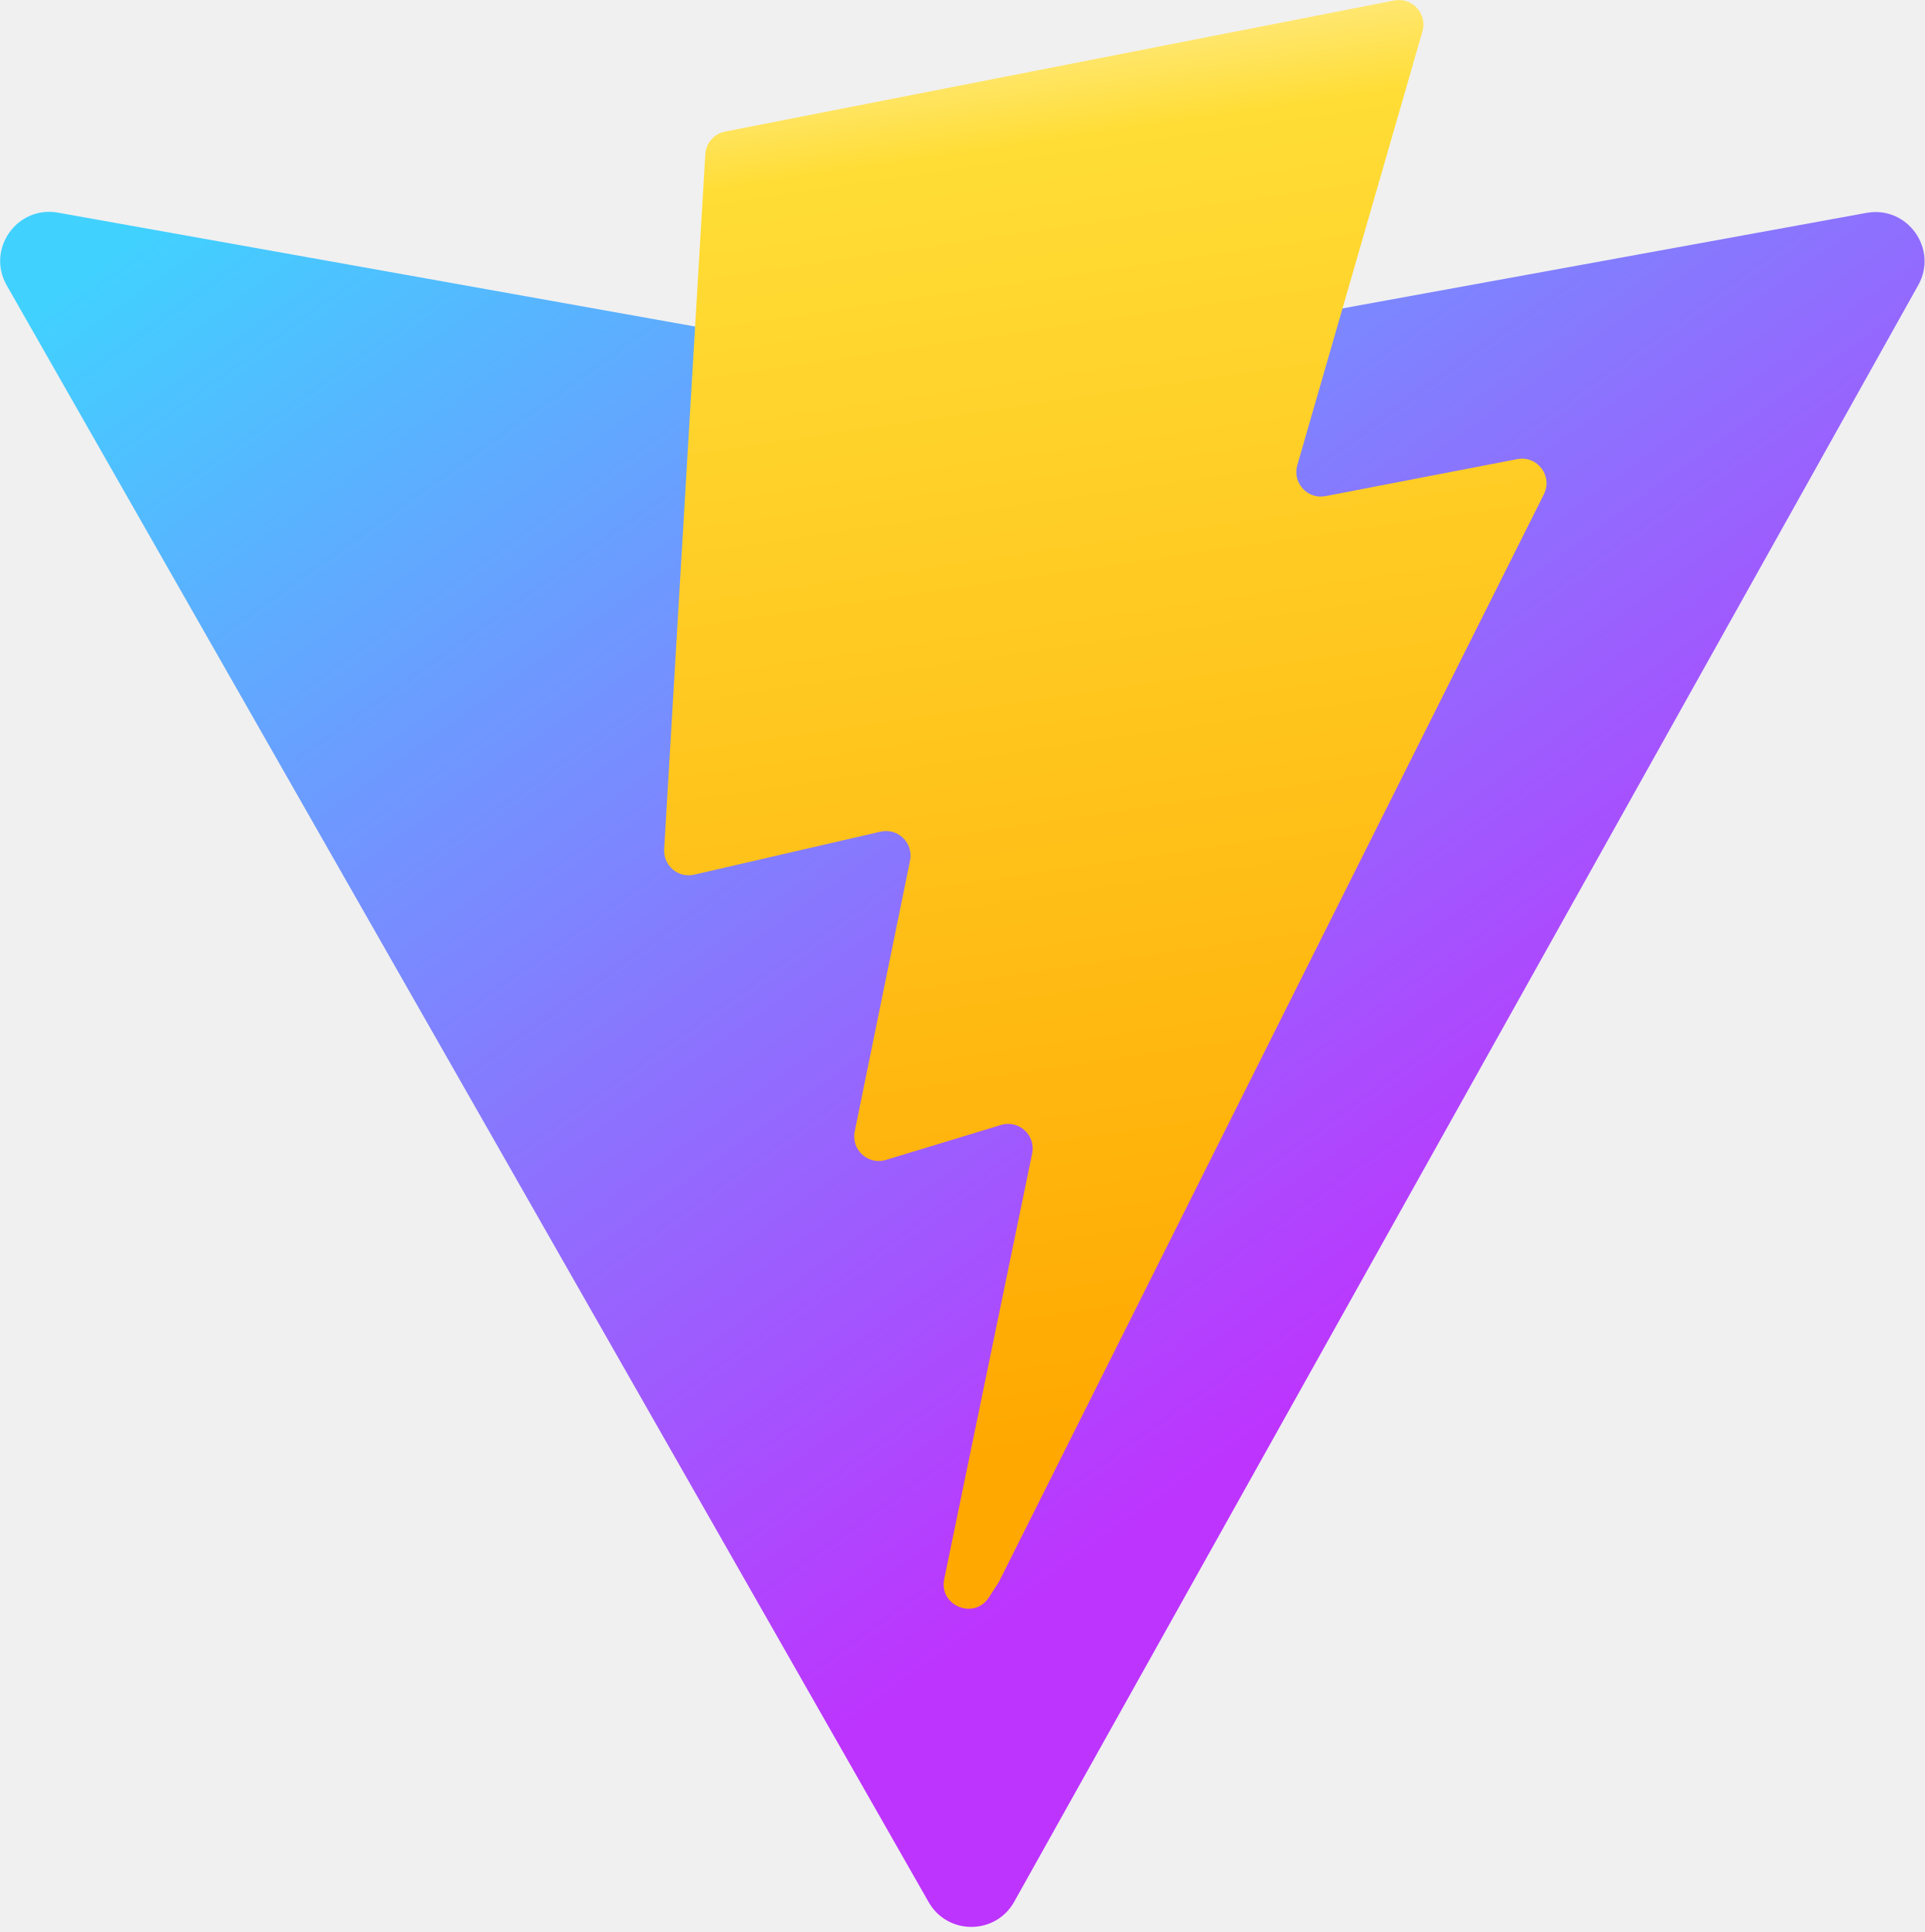
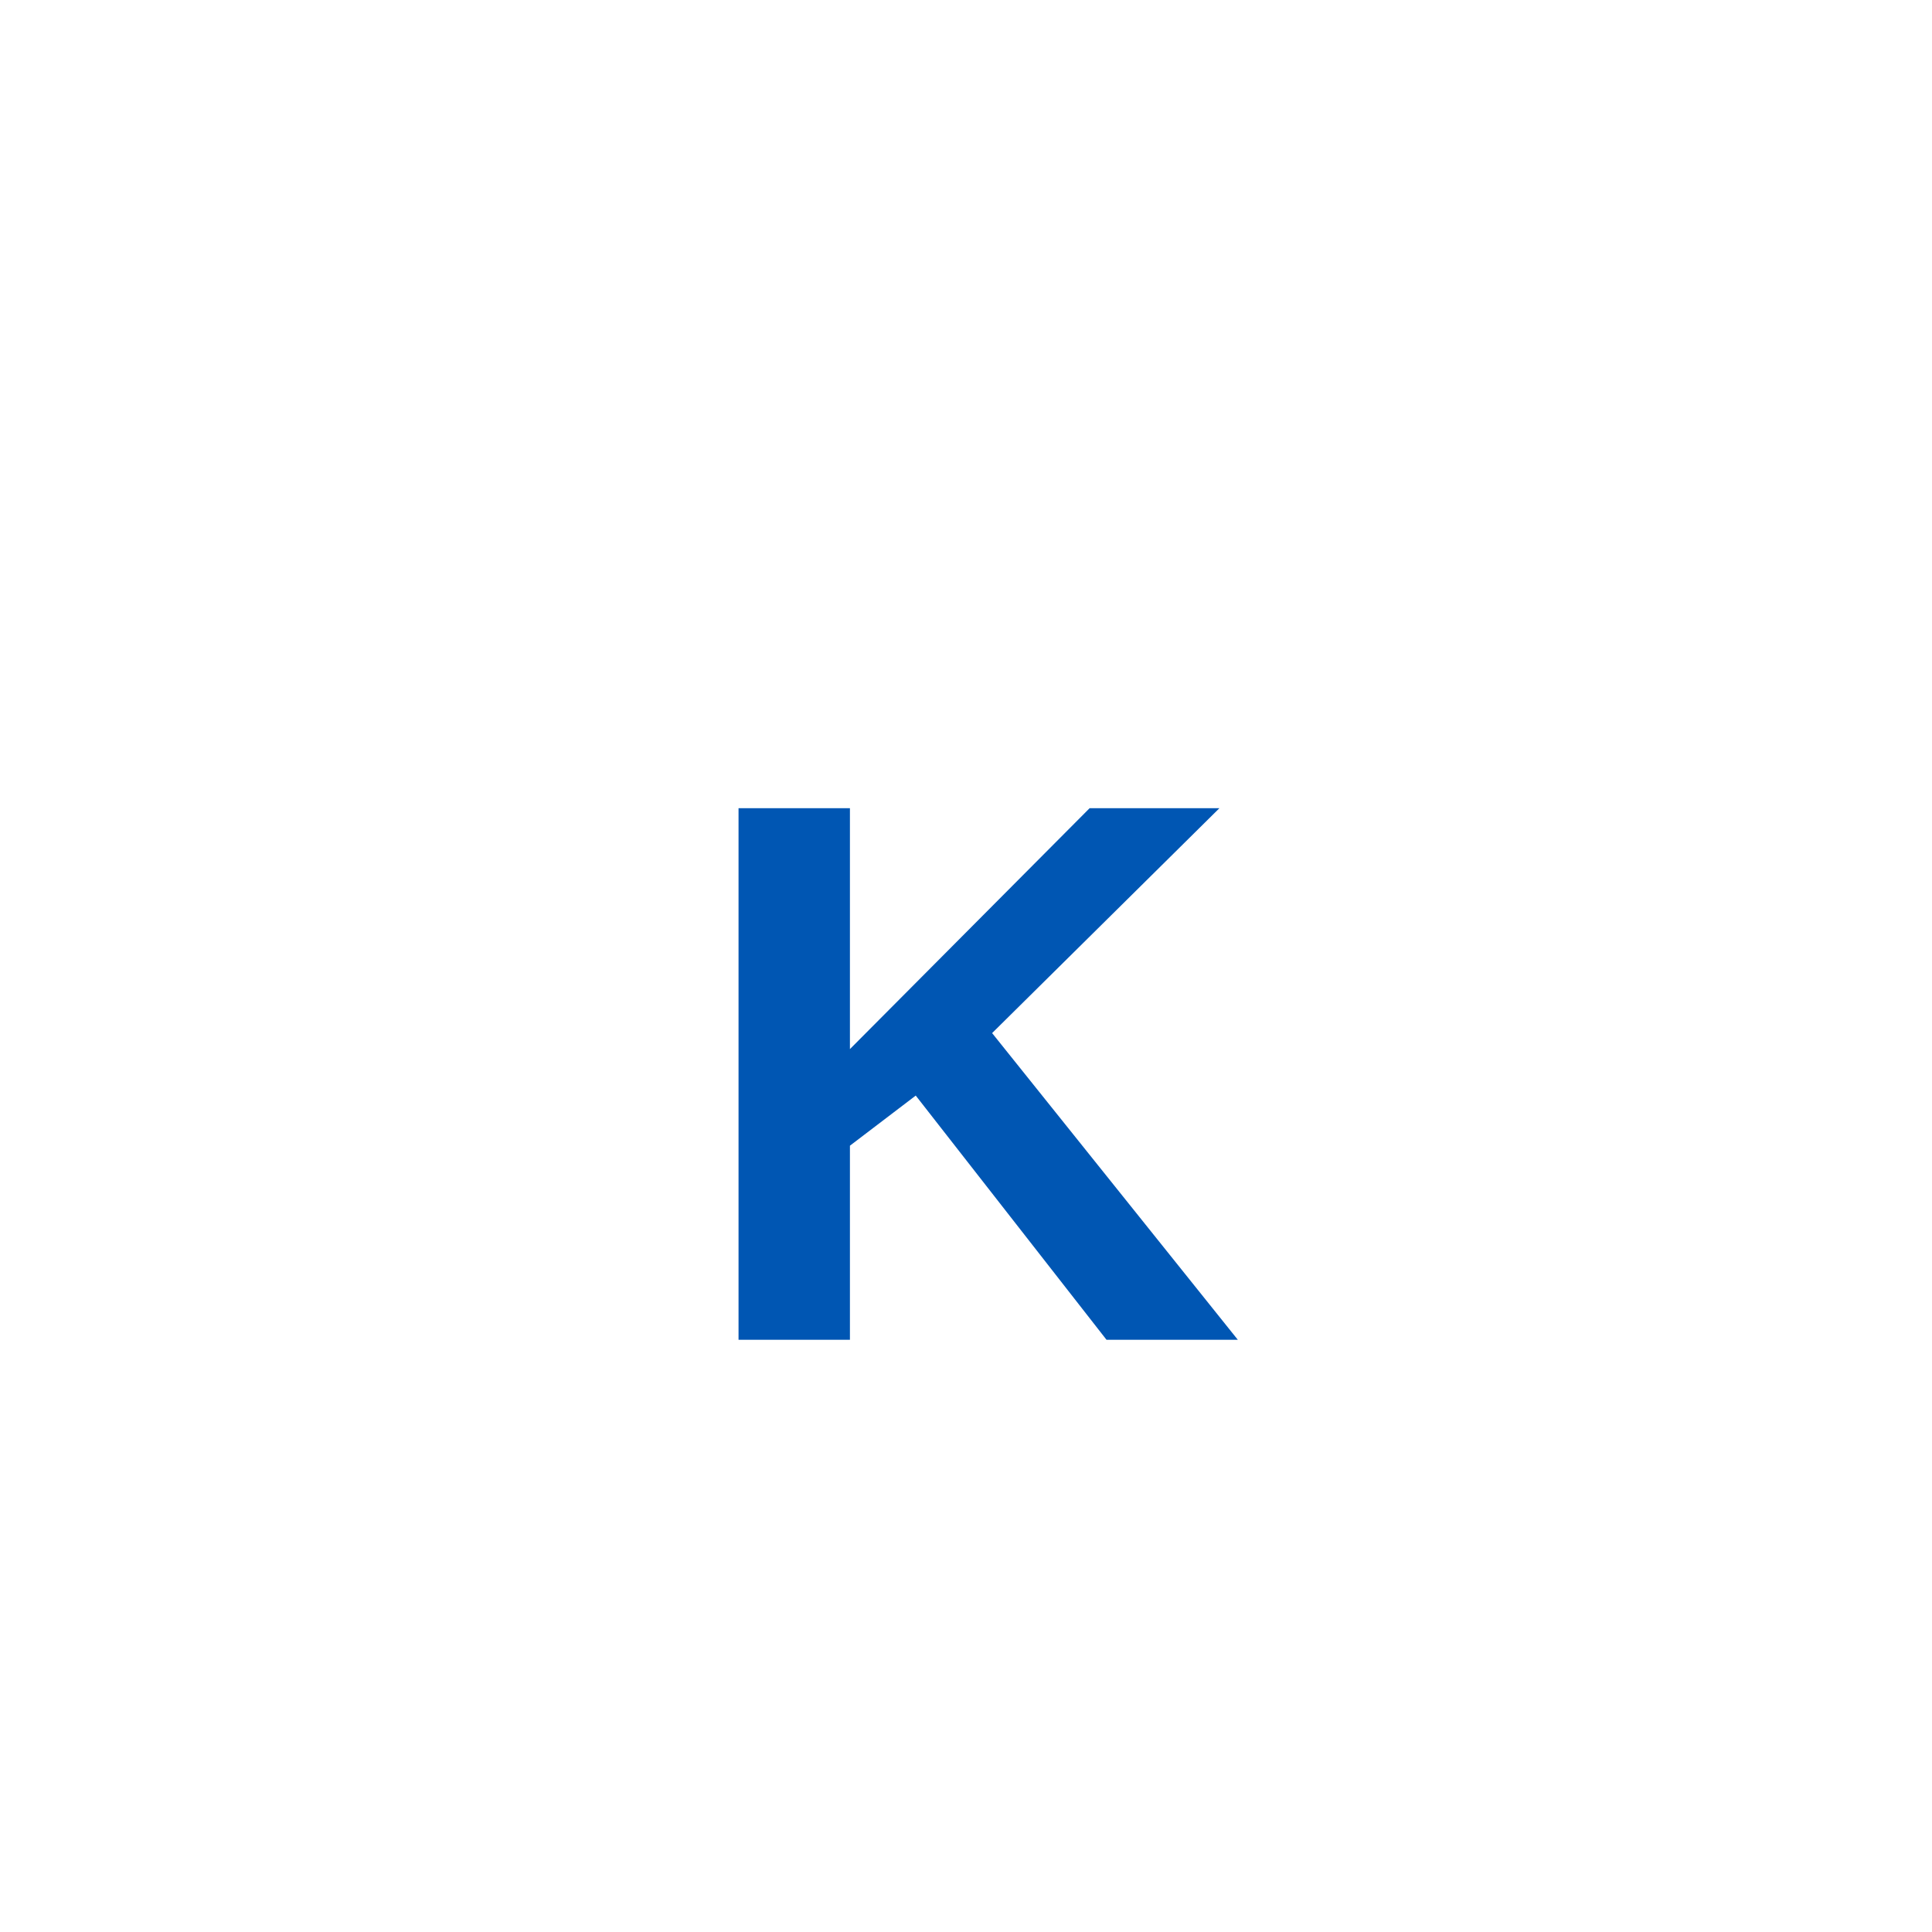
- <svg xmlns="http://www.w3.org/2000/svg" aria-hidden="true" role="img" class="iconify iconify--logos" width="31.88" height="32" preserveAspectRatio="xMidYMid meet" viewBox="0 0 256 257">
-   <defs>
-     <linearGradient id="IconifyId1813088fe1fbc01fb466" x1="-.828%" x2="57.636%" y1="7.652%" y2="78.411%">
-       <stop offset="0%" stop-color="#41D1FF" />
-       <stop offset="100%" stop-color="#BD34FE" />
-     </linearGradient>
-     <linearGradient id="IconifyId1813088fe1fbc01fb467" x1="43.376%" x2="50.316%" y1="2.242%" y2="89.03%">
-       <stop offset="0%" stop-color="#FFEA83" />
-       <stop offset="8.333%" stop-color="#FFDD35" />
-       <stop offset="100%" stop-color="#FFA800" />
-     </linearGradient>
-   </defs>
-   <path fill="url(#IconifyId1813088fe1fbc01fb466)" d="M255.153 37.938L134.897 252.976c-2.483 4.44-8.862 4.466-11.382.048L.875 37.958c-2.746-4.814 1.371-10.646 6.827-9.67l120.385 21.517a6.537 6.537 0 0 0 2.322-.004l117.867-21.483c5.438-.991 9.574 4.796 6.877 9.62Z" />
-   <path fill="url(#IconifyId1813088fe1fbc01fb467)" d="M185.432.063L96.44 17.501a3.268 3.268 0 0 0-2.634 3.014l-5.474 92.456a3.268 3.268 0 0 0 3.997 3.378l24.777-5.718c2.318-.535 4.413 1.507 3.936 3.838l-7.361 36.047c-.495 2.426 1.782 4.5 4.151 3.78l15.304-4.649c2.372-.72 4.652 1.36 4.15 3.788l-11.698 56.621c-.732 3.542 3.979 5.473 5.943 2.437l1.313-2.028l72.516-144.72c1.215-2.423-.88-5.186-3.54-4.672l-25.505 4.922c-2.396.462-4.435-1.77-3.759-4.114l16.646-57.705c.677-2.35-1.37-4.583-3.769-4.113Z" />
+ <svg xmlns="http://www.w3.org/2000/svg" viewBox="0 0 100 100">
+   <rect width="100" height="100" fill="#ffffff" />
+   <text x="50" y="58" font-family="Arial, sans-serif" font-weight="800" font-size="40" fill="#0056b3" text-anchor="middle" dominant-baseline="middle">
+     K
+   </text>
</svg>
